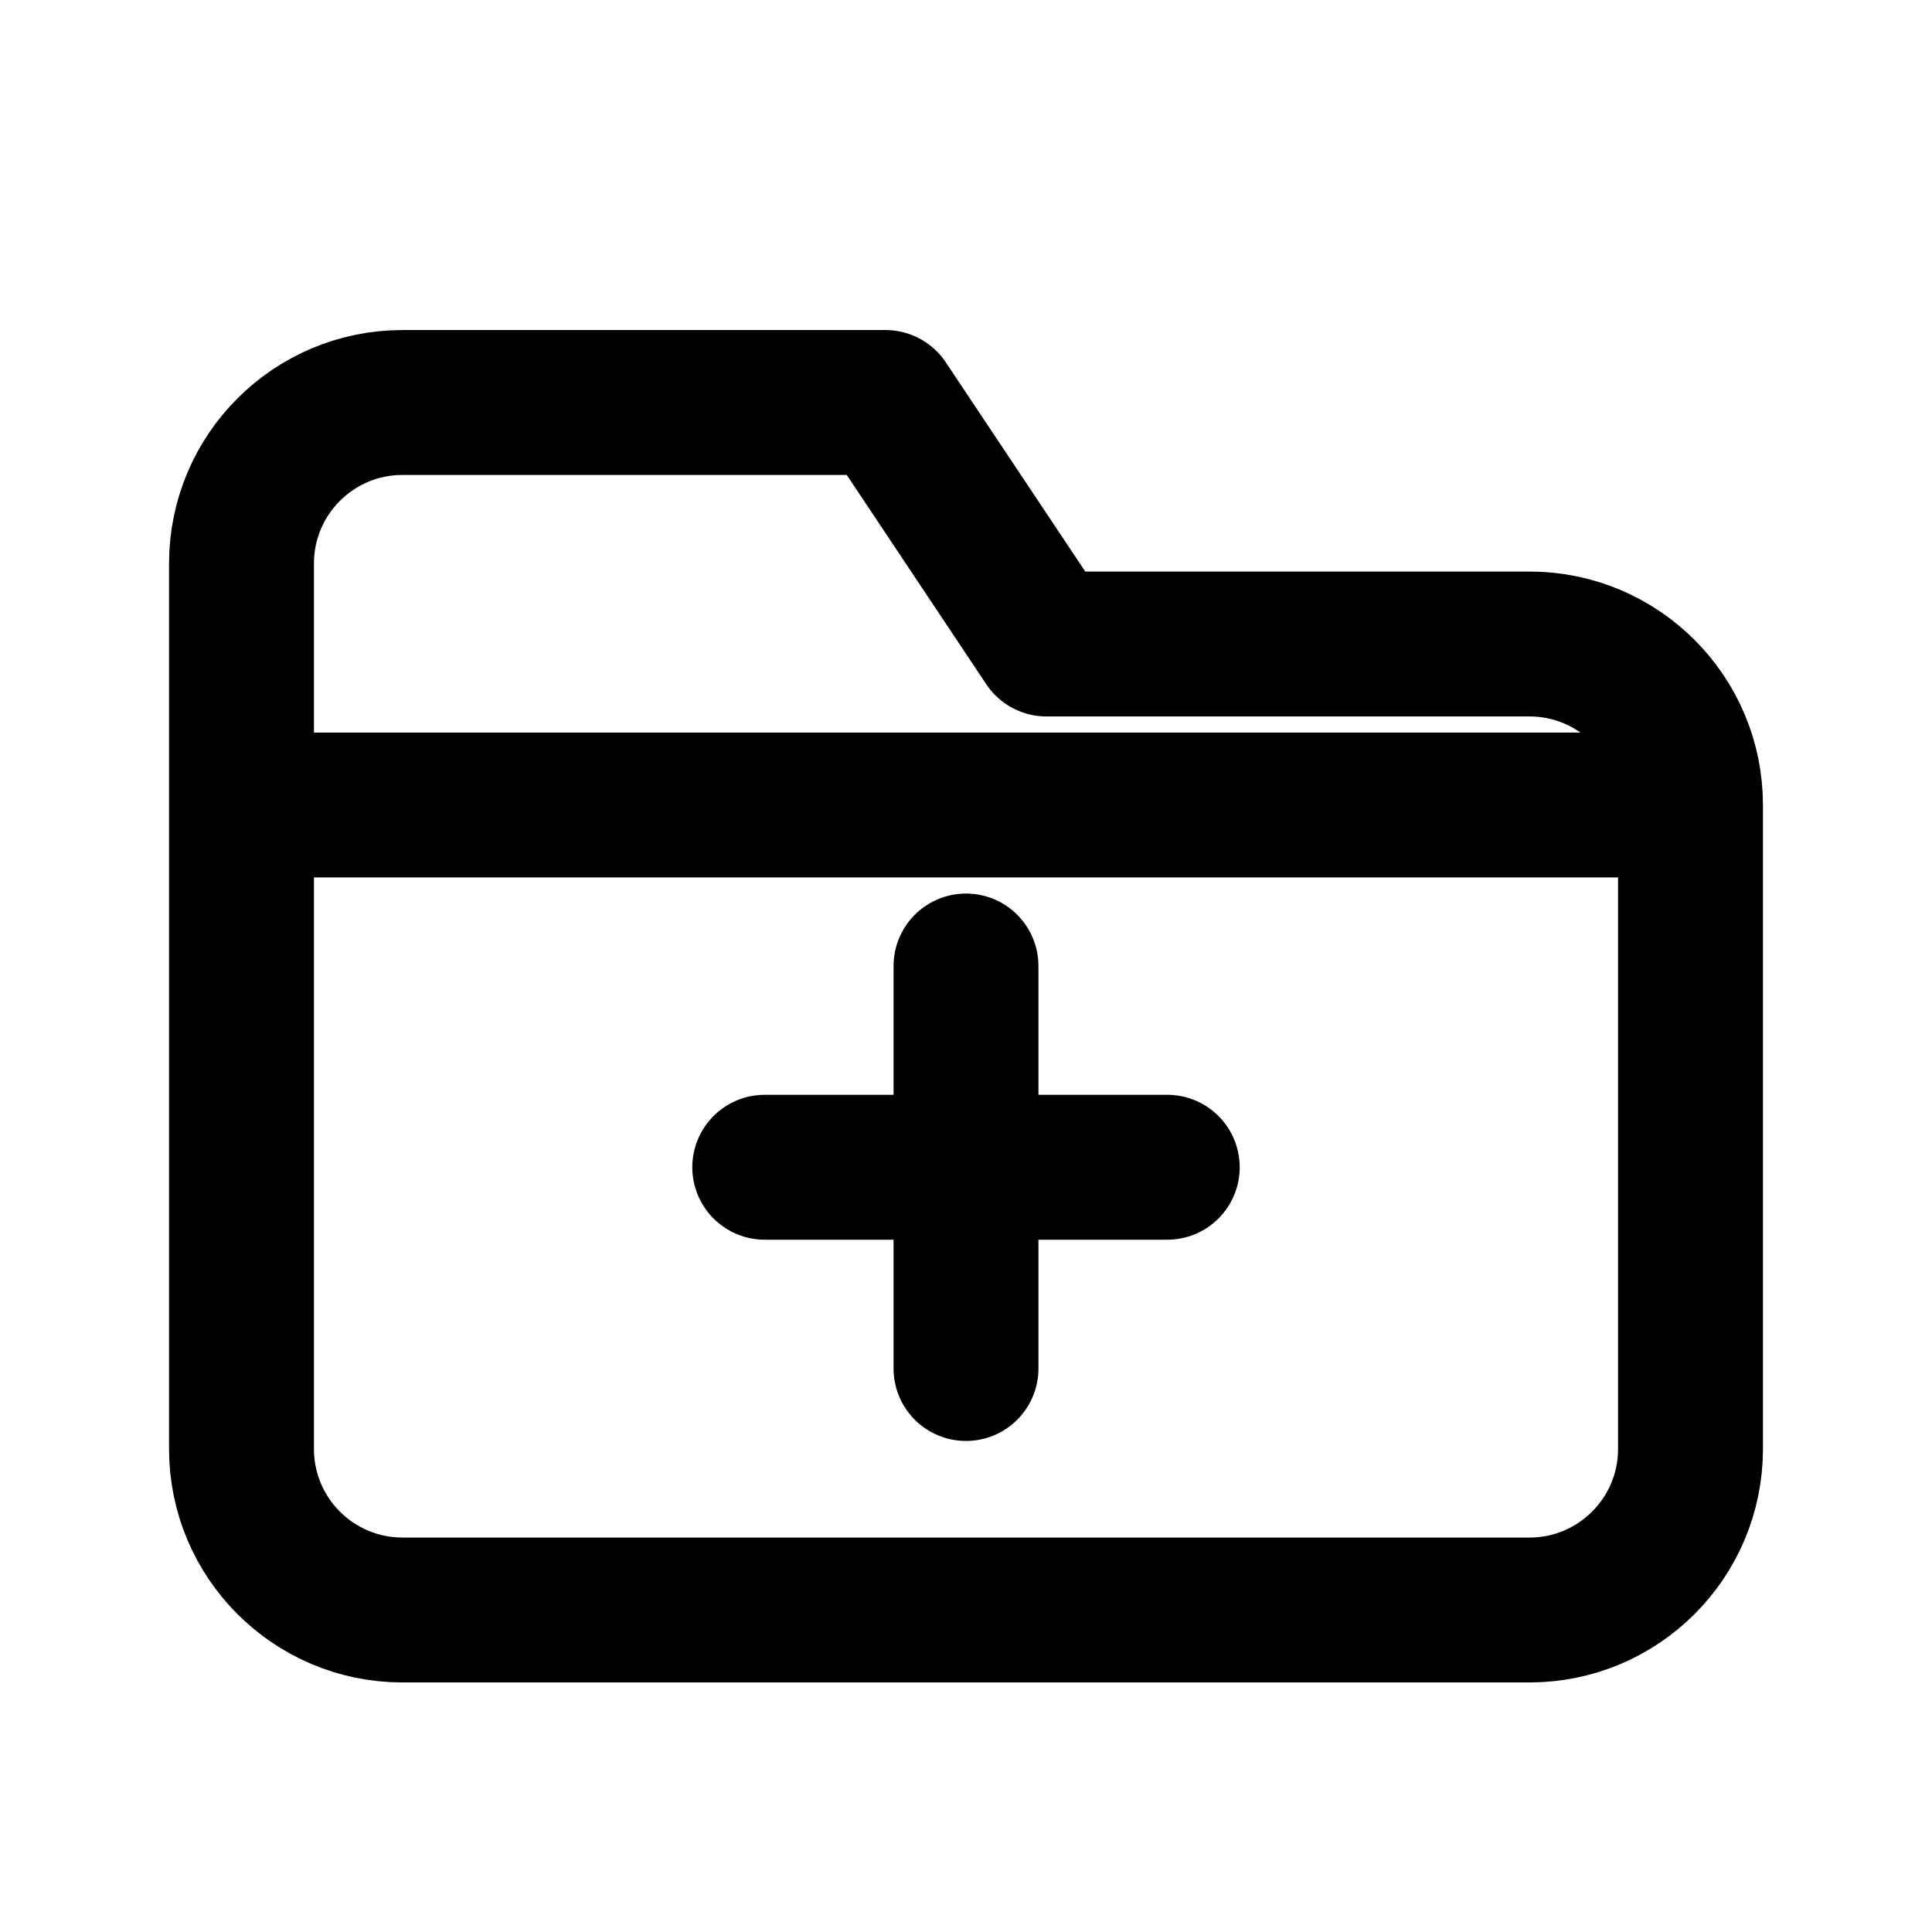
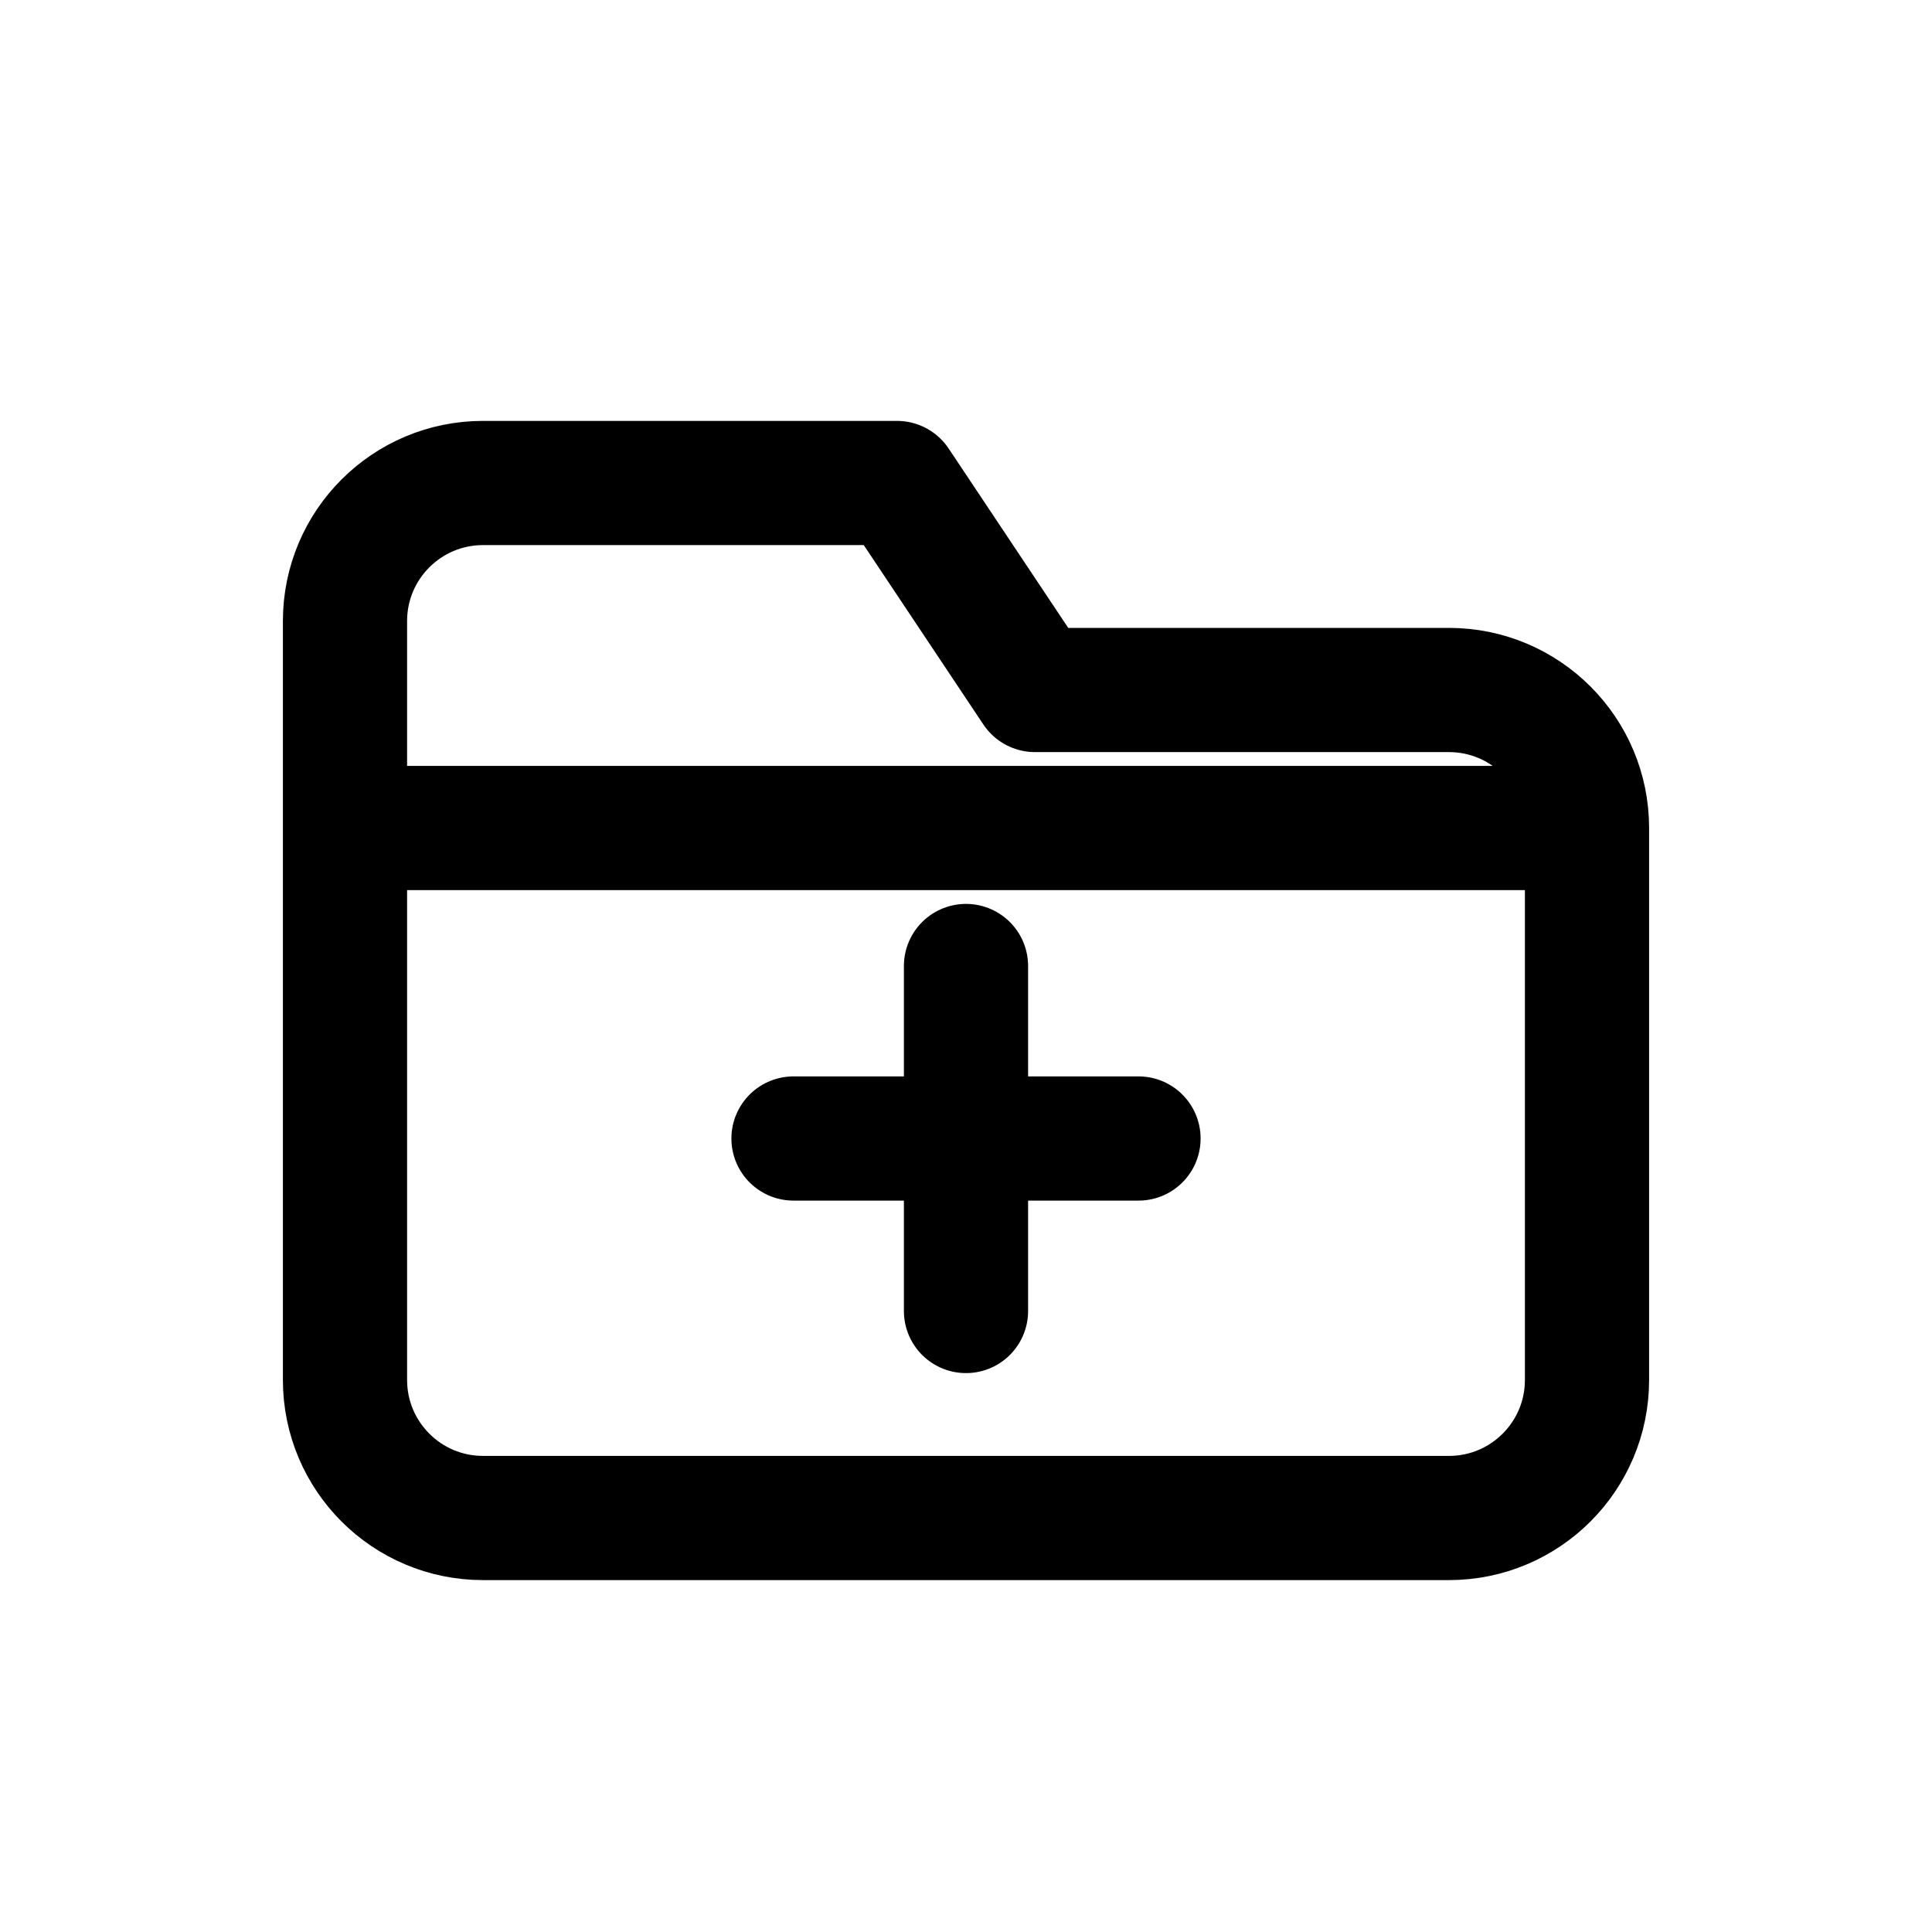
- <svg xmlns="http://www.w3.org/2000/svg" viewBox="0 0 24 24">
+ <svg xmlns="http://www.w3.org/2000/svg" width="24" height="24" viewBox="-2 -2 28 28">
  <g fill="none" stroke="#000" stroke-width="1.8" stroke-linecap="round" stroke-linejoin="round">
    <path d="M3 9V7a2 2 0 0 1 2-2h6l2 3h6a2 2 0 0 1 2 2v8a2 2 0 0 1-2 2H5a2 2 0 0 1-2-2V9Zm0 1h18" />
    <path d="M12 12v5m-2.5-2.5h5" />
  </g>
</svg>
